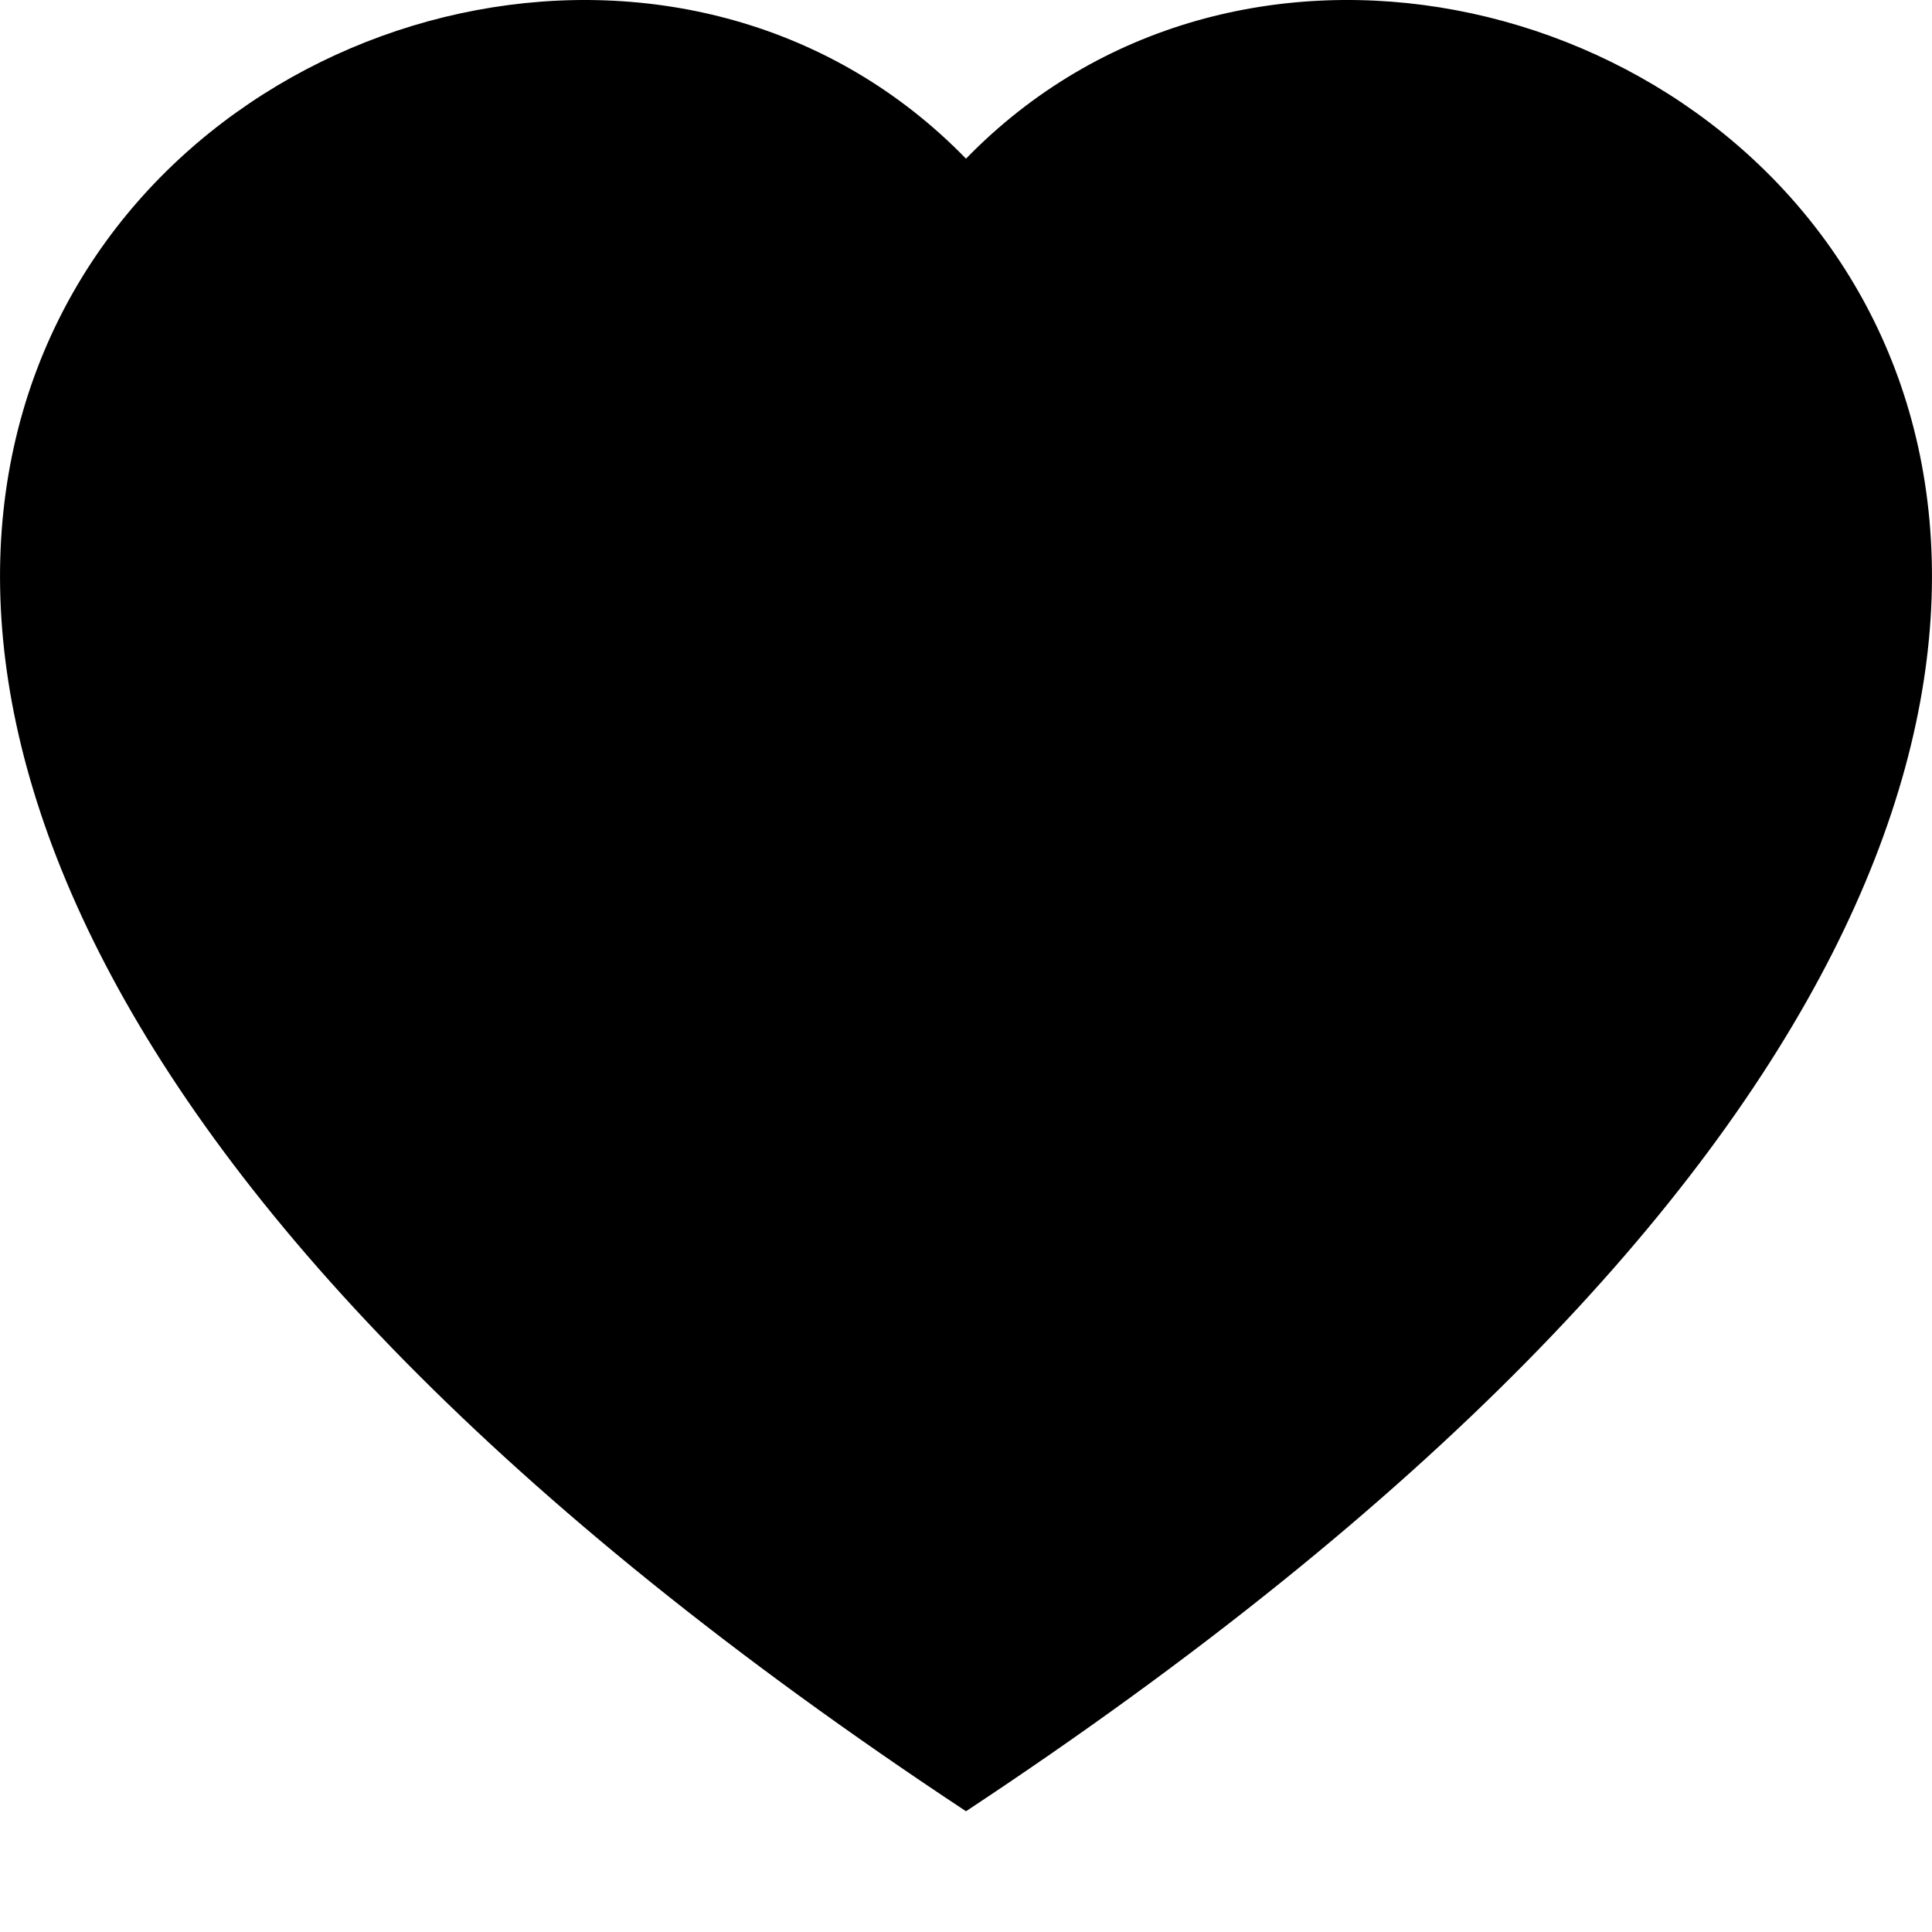
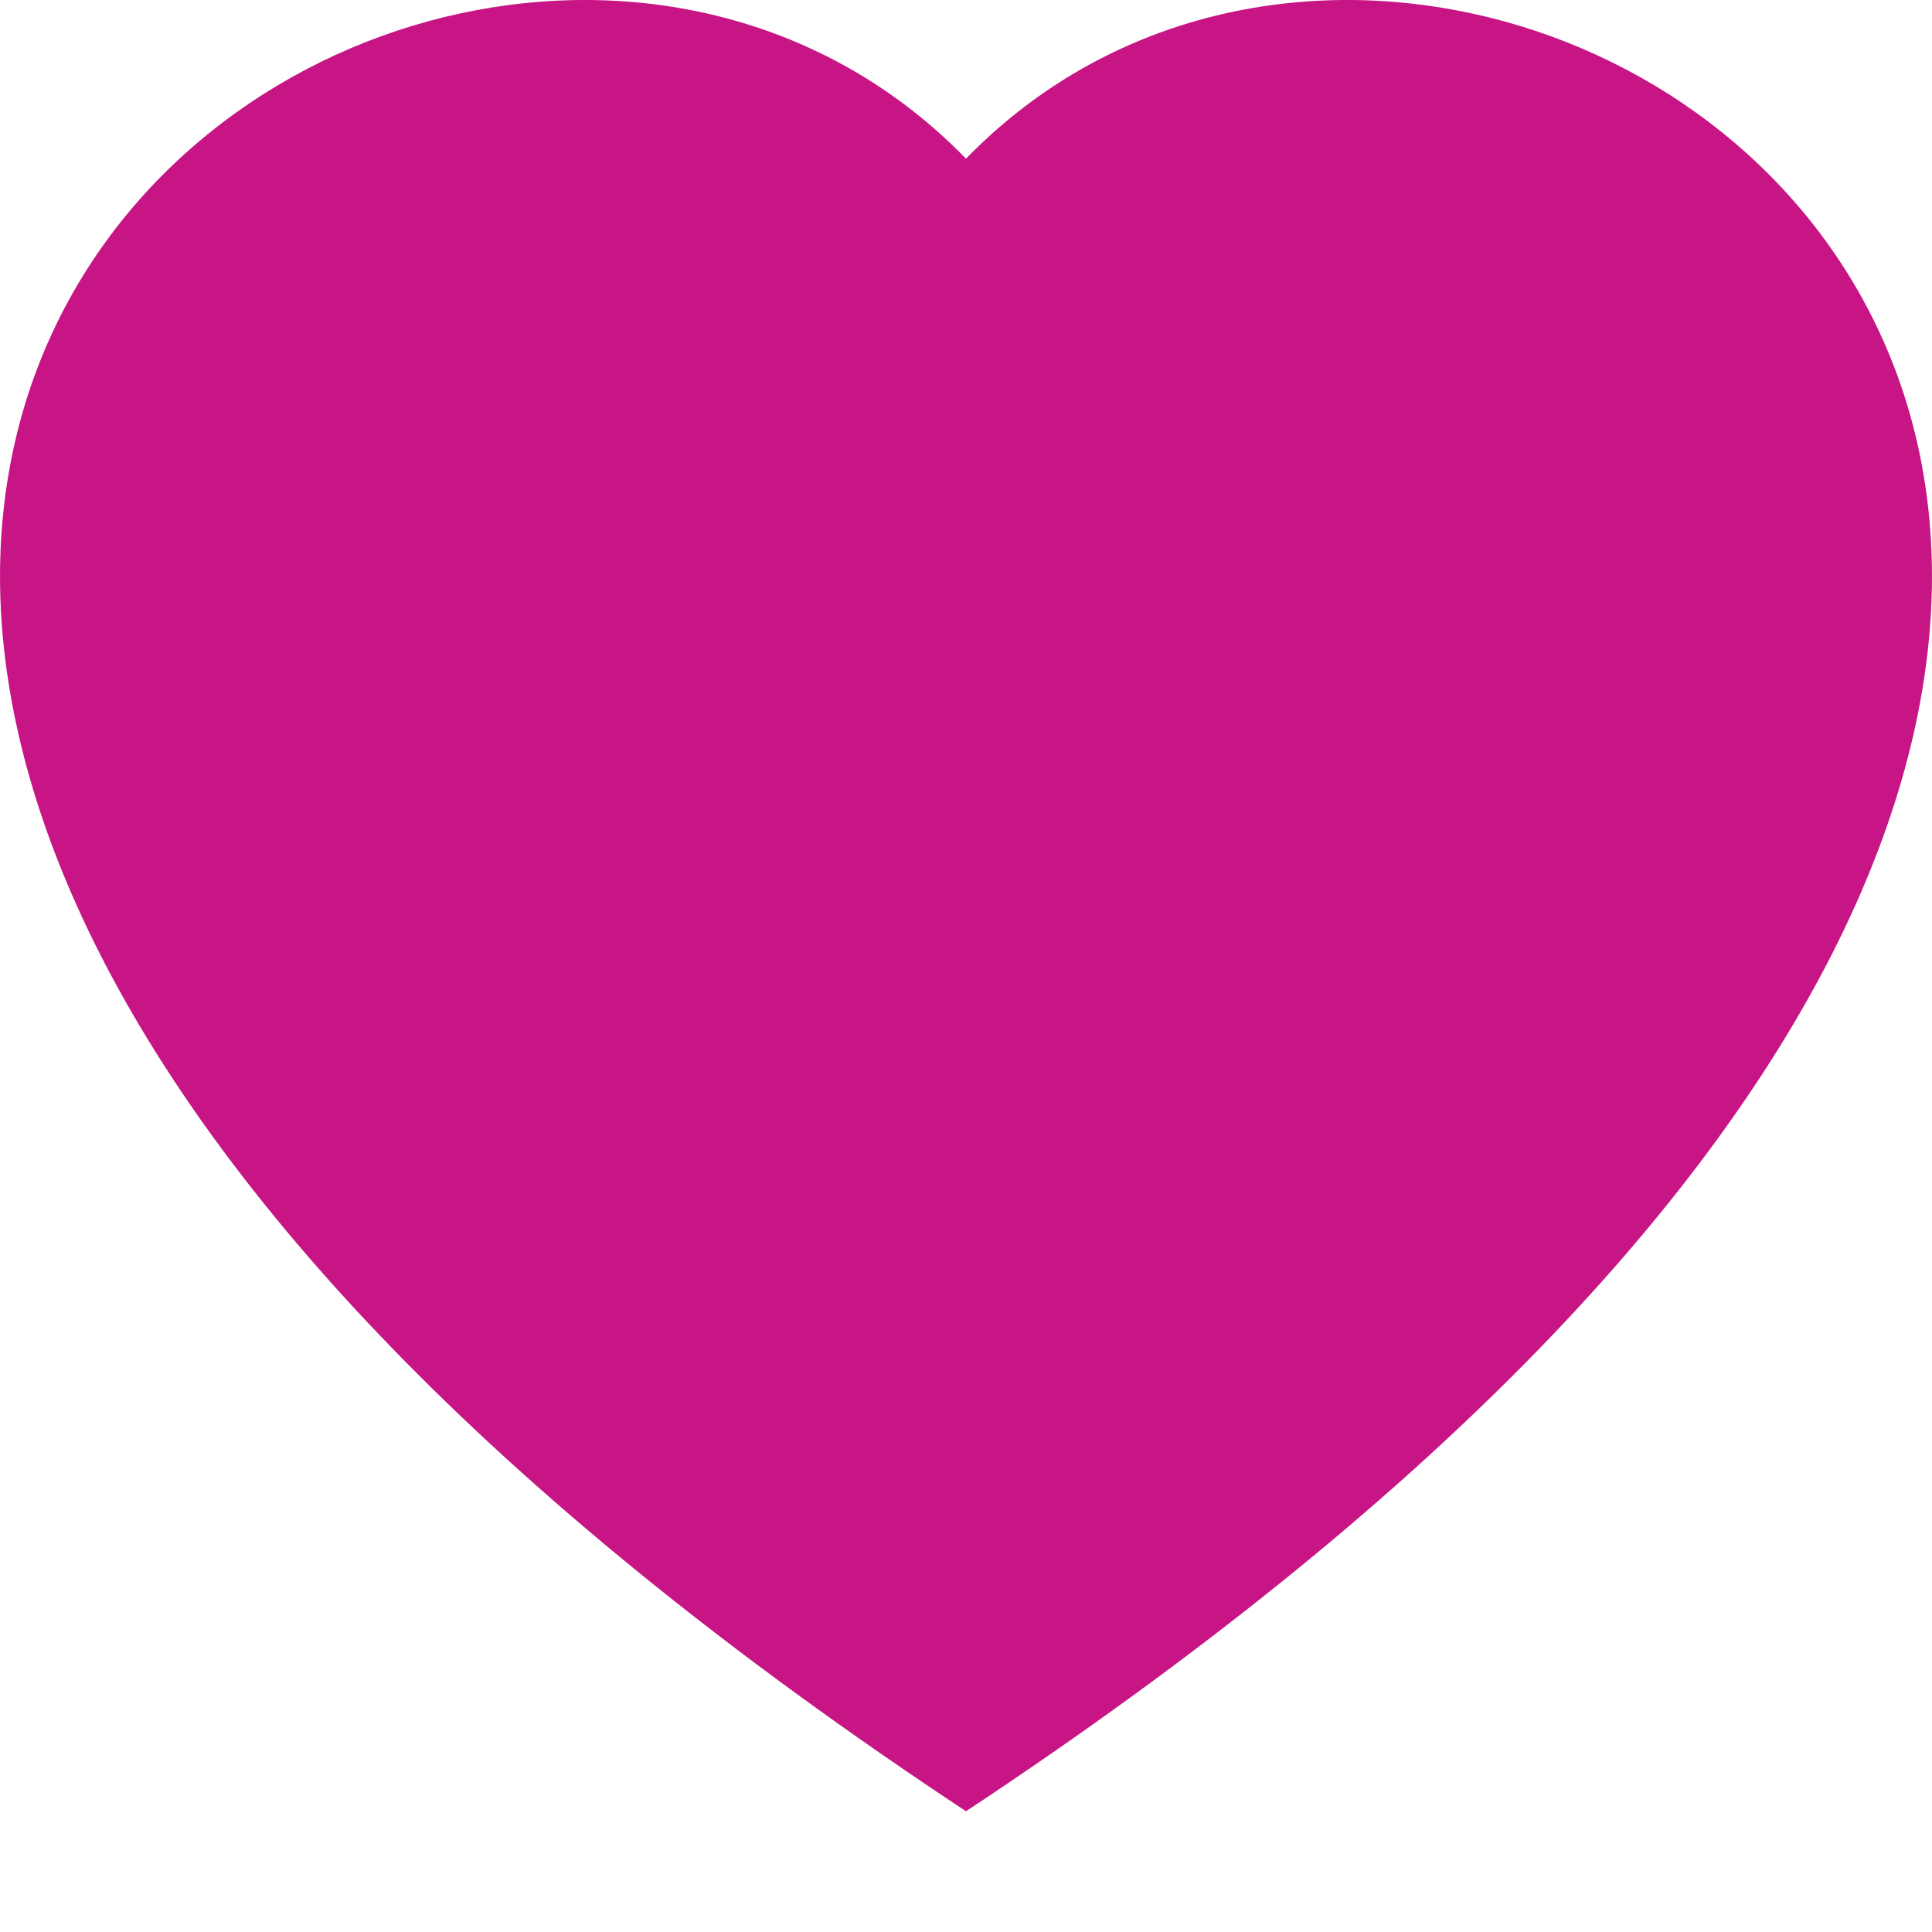
- <svg xmlns="http://www.w3.org/2000/svg" width="16" height="16" fill="currentColor" class="bi bi-heart-fill" viewBox="0 0 16 16">
+ <svg xmlns="http://www.w3.org/2000/svg" width="16" height="16" fill="mediumvioletred" class="bi bi-heart-fill" viewBox="0 0 16 16">
  <path fill-rule="evenodd" d="M8 1.314C12.438-3.248 23.534 4.735 8 15-7.534 4.736 3.562-3.248 8 1.314z" />
</svg>
